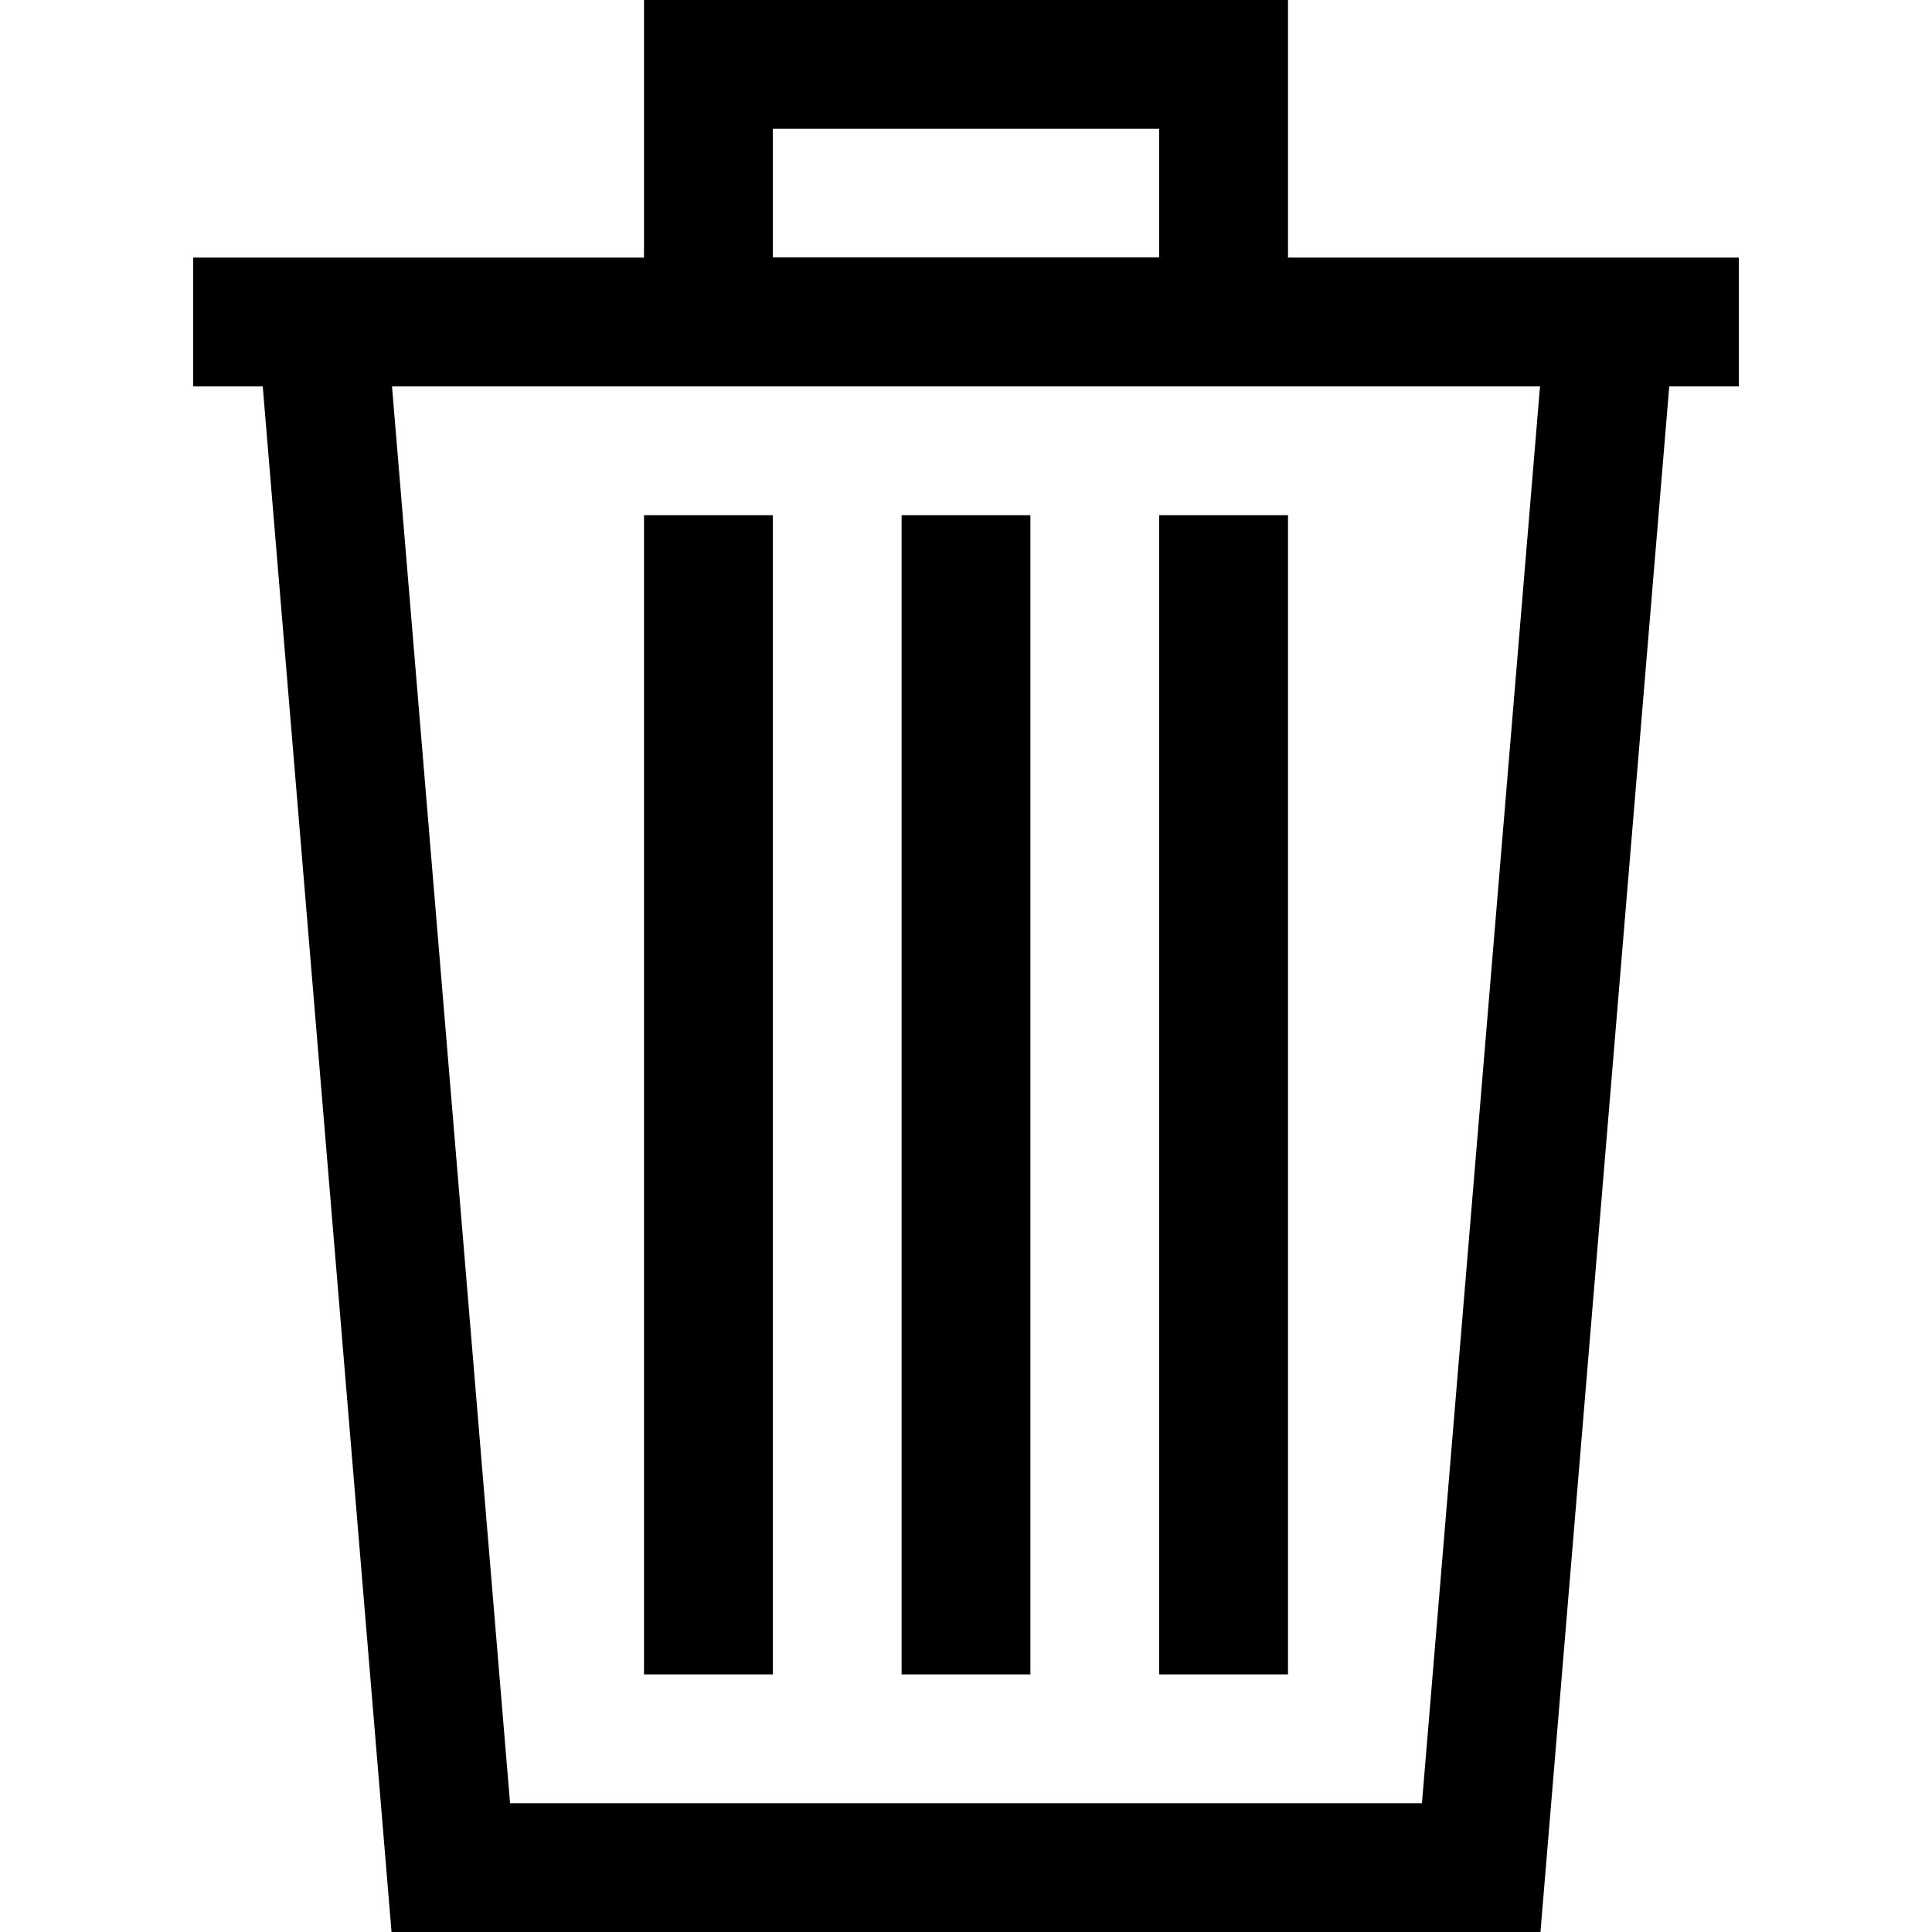
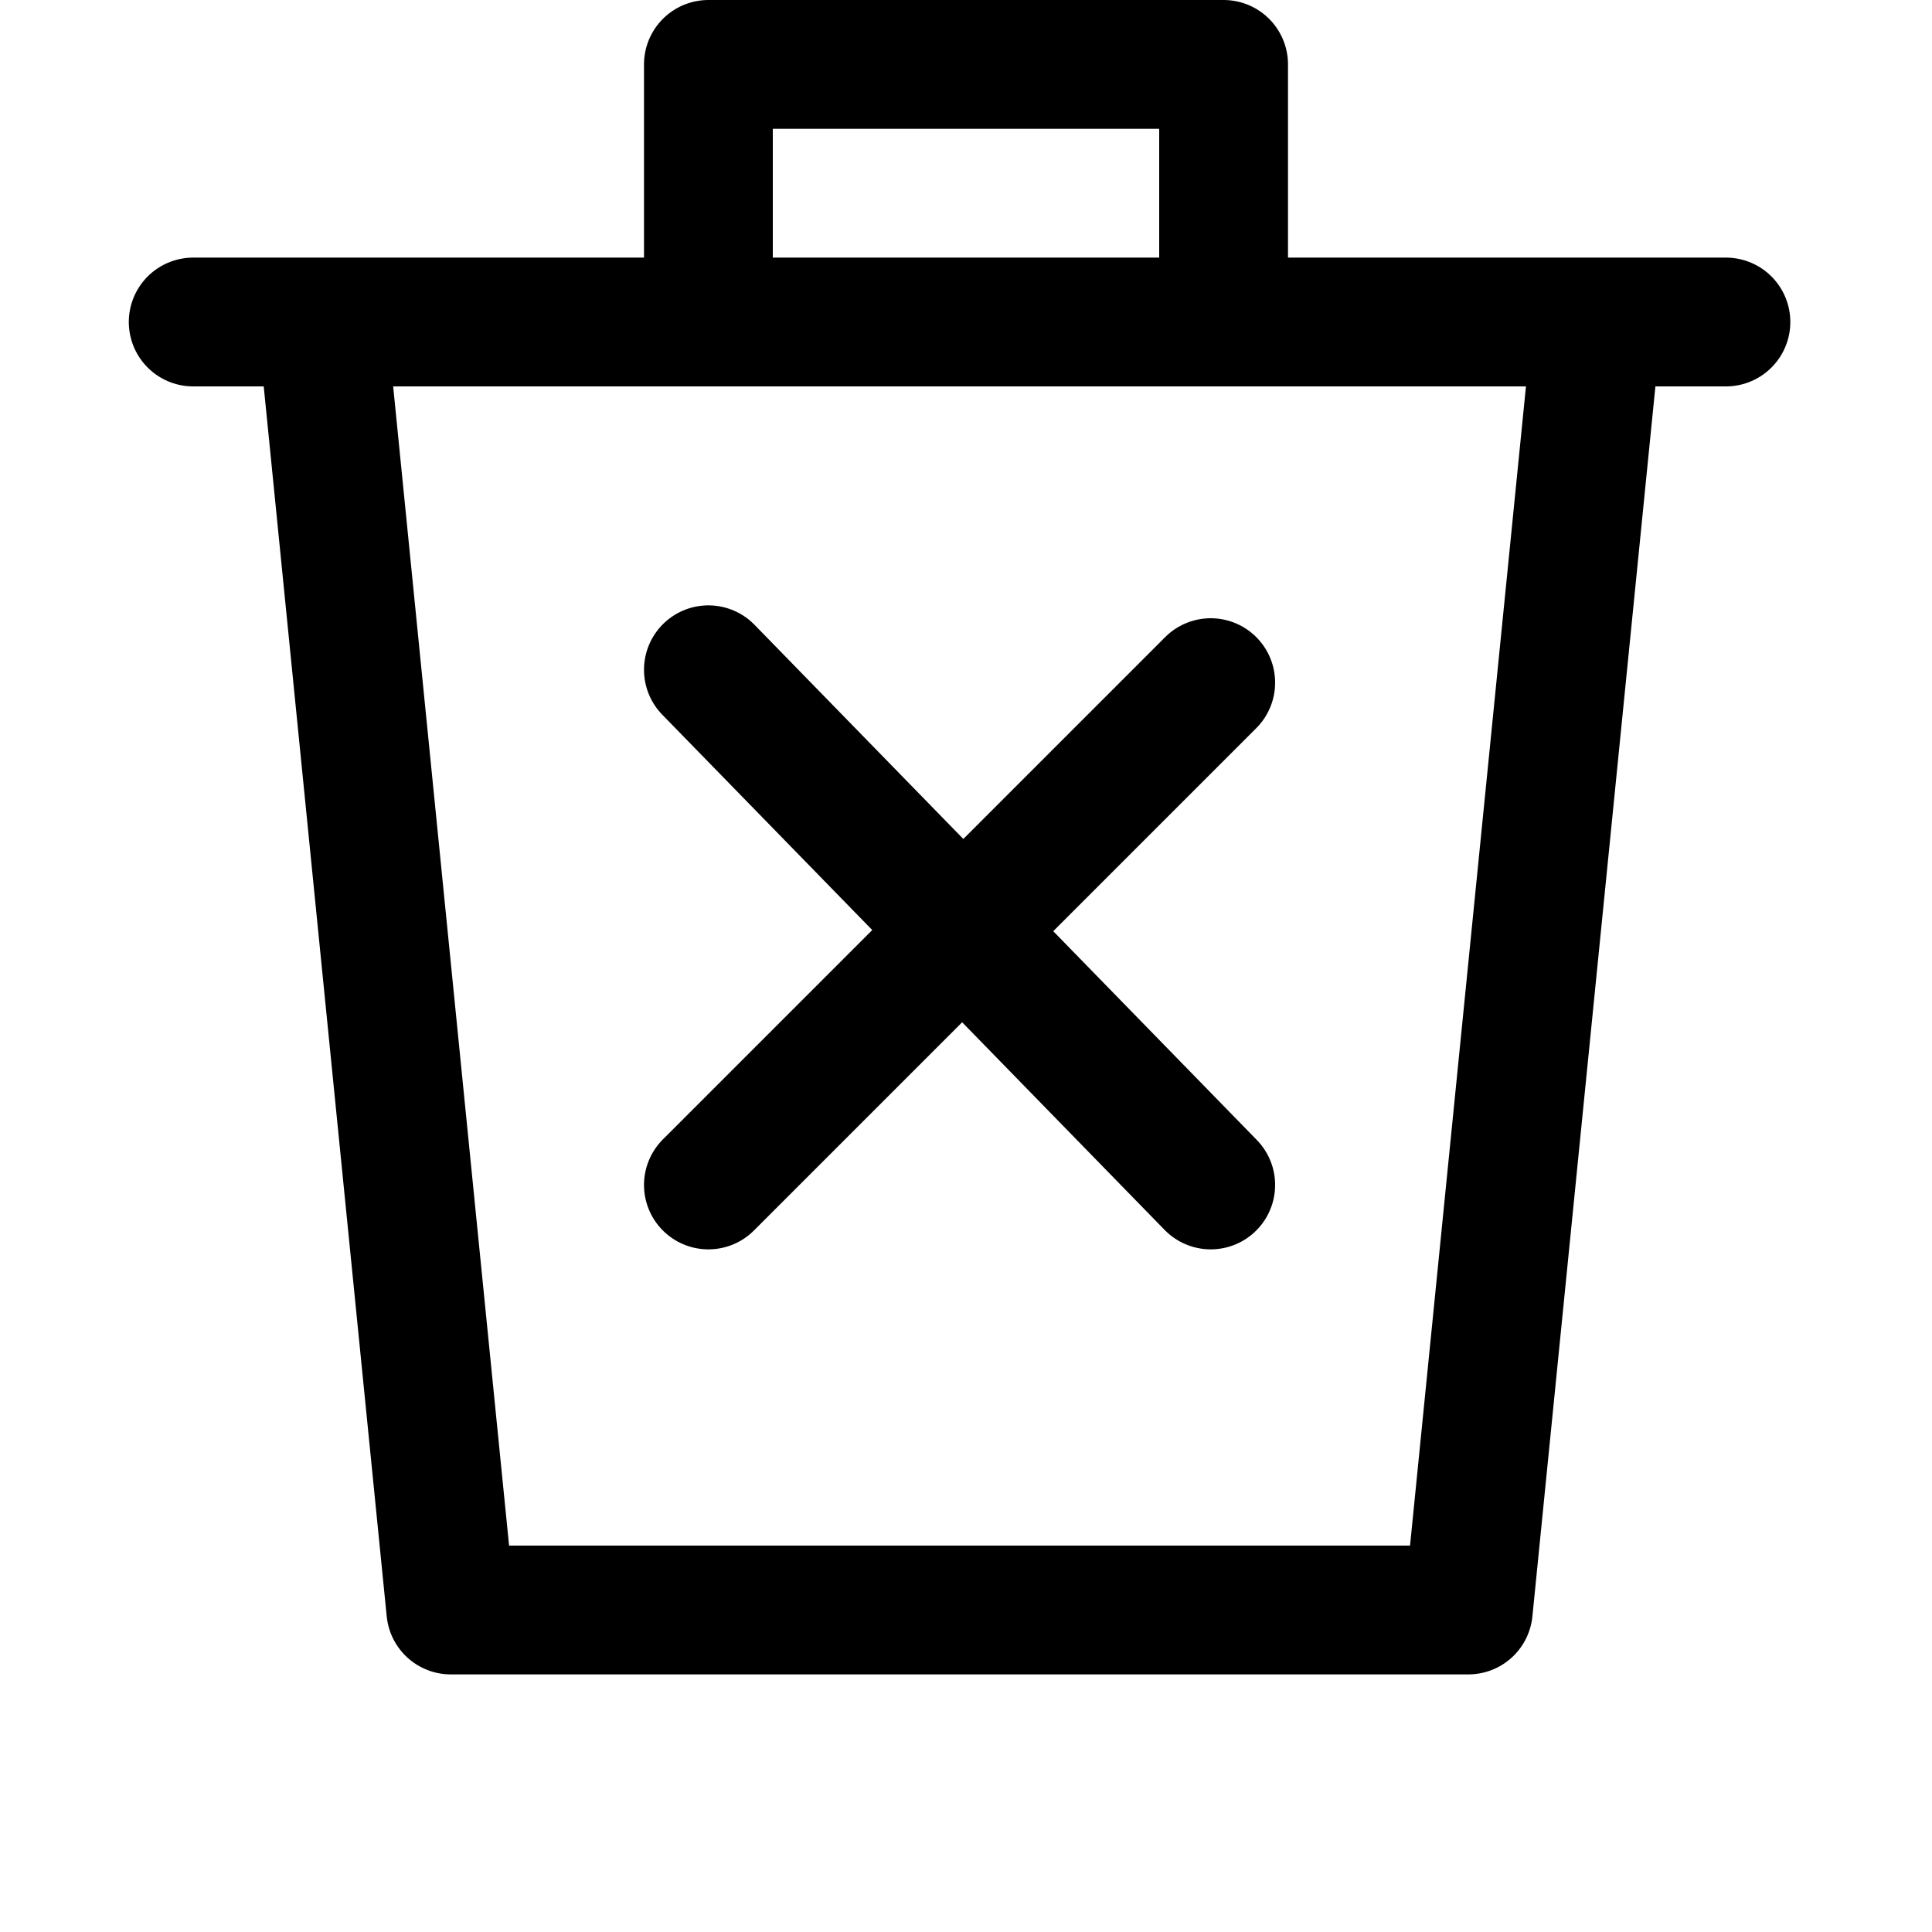
<svg xmlns="http://www.w3.org/2000/svg" id="root" version="1.1" viewBox="0 0 15 15">
-   <path fill="none" stroke="currentColor" d="M 3.5 14.5 L 2.5 2.5 L 1.5 2.5 L 13.5 2.5 L 12.5 2.5 L 11.5 14.5 L 3.5 14.5 Z" />
-   <rect fill="none" stroke="currentColor" x="5.5" y="0.5" width="4" height="2" />
-   <path fill="none" stroke="currentColor" d="M 5.5 4 L 5.5 13 M 7.5 4 L 7.5 13 M 9.5 4 L 9.5 13" />
+   <path fill="none" stroke="currentColor" stroke-linecap="round" stroke-linejoin="round" d="M 3.5 12.5 l -1 -10 h -1 h 11.9 h -1 l -1 10 H 3.5 z" />
+   <path fill="none" stroke="currentColor" stroke-linecap="round" stroke-linejoin="round" d="M 5.5 2 L 5.5 0.5 L 9.5 0.5 L 9.5 2" />
+   <line fill="none" stroke="currentColor" stroke-linecap="round" x1="5.5" y1="9.2" x2="9.4" y2="5.3" />
+   <line fill="none" stroke="currentColor" stroke-linecap="round" x1="5.5" y1="5.2" x2="9.4" y2="9.2" />
</svg>
